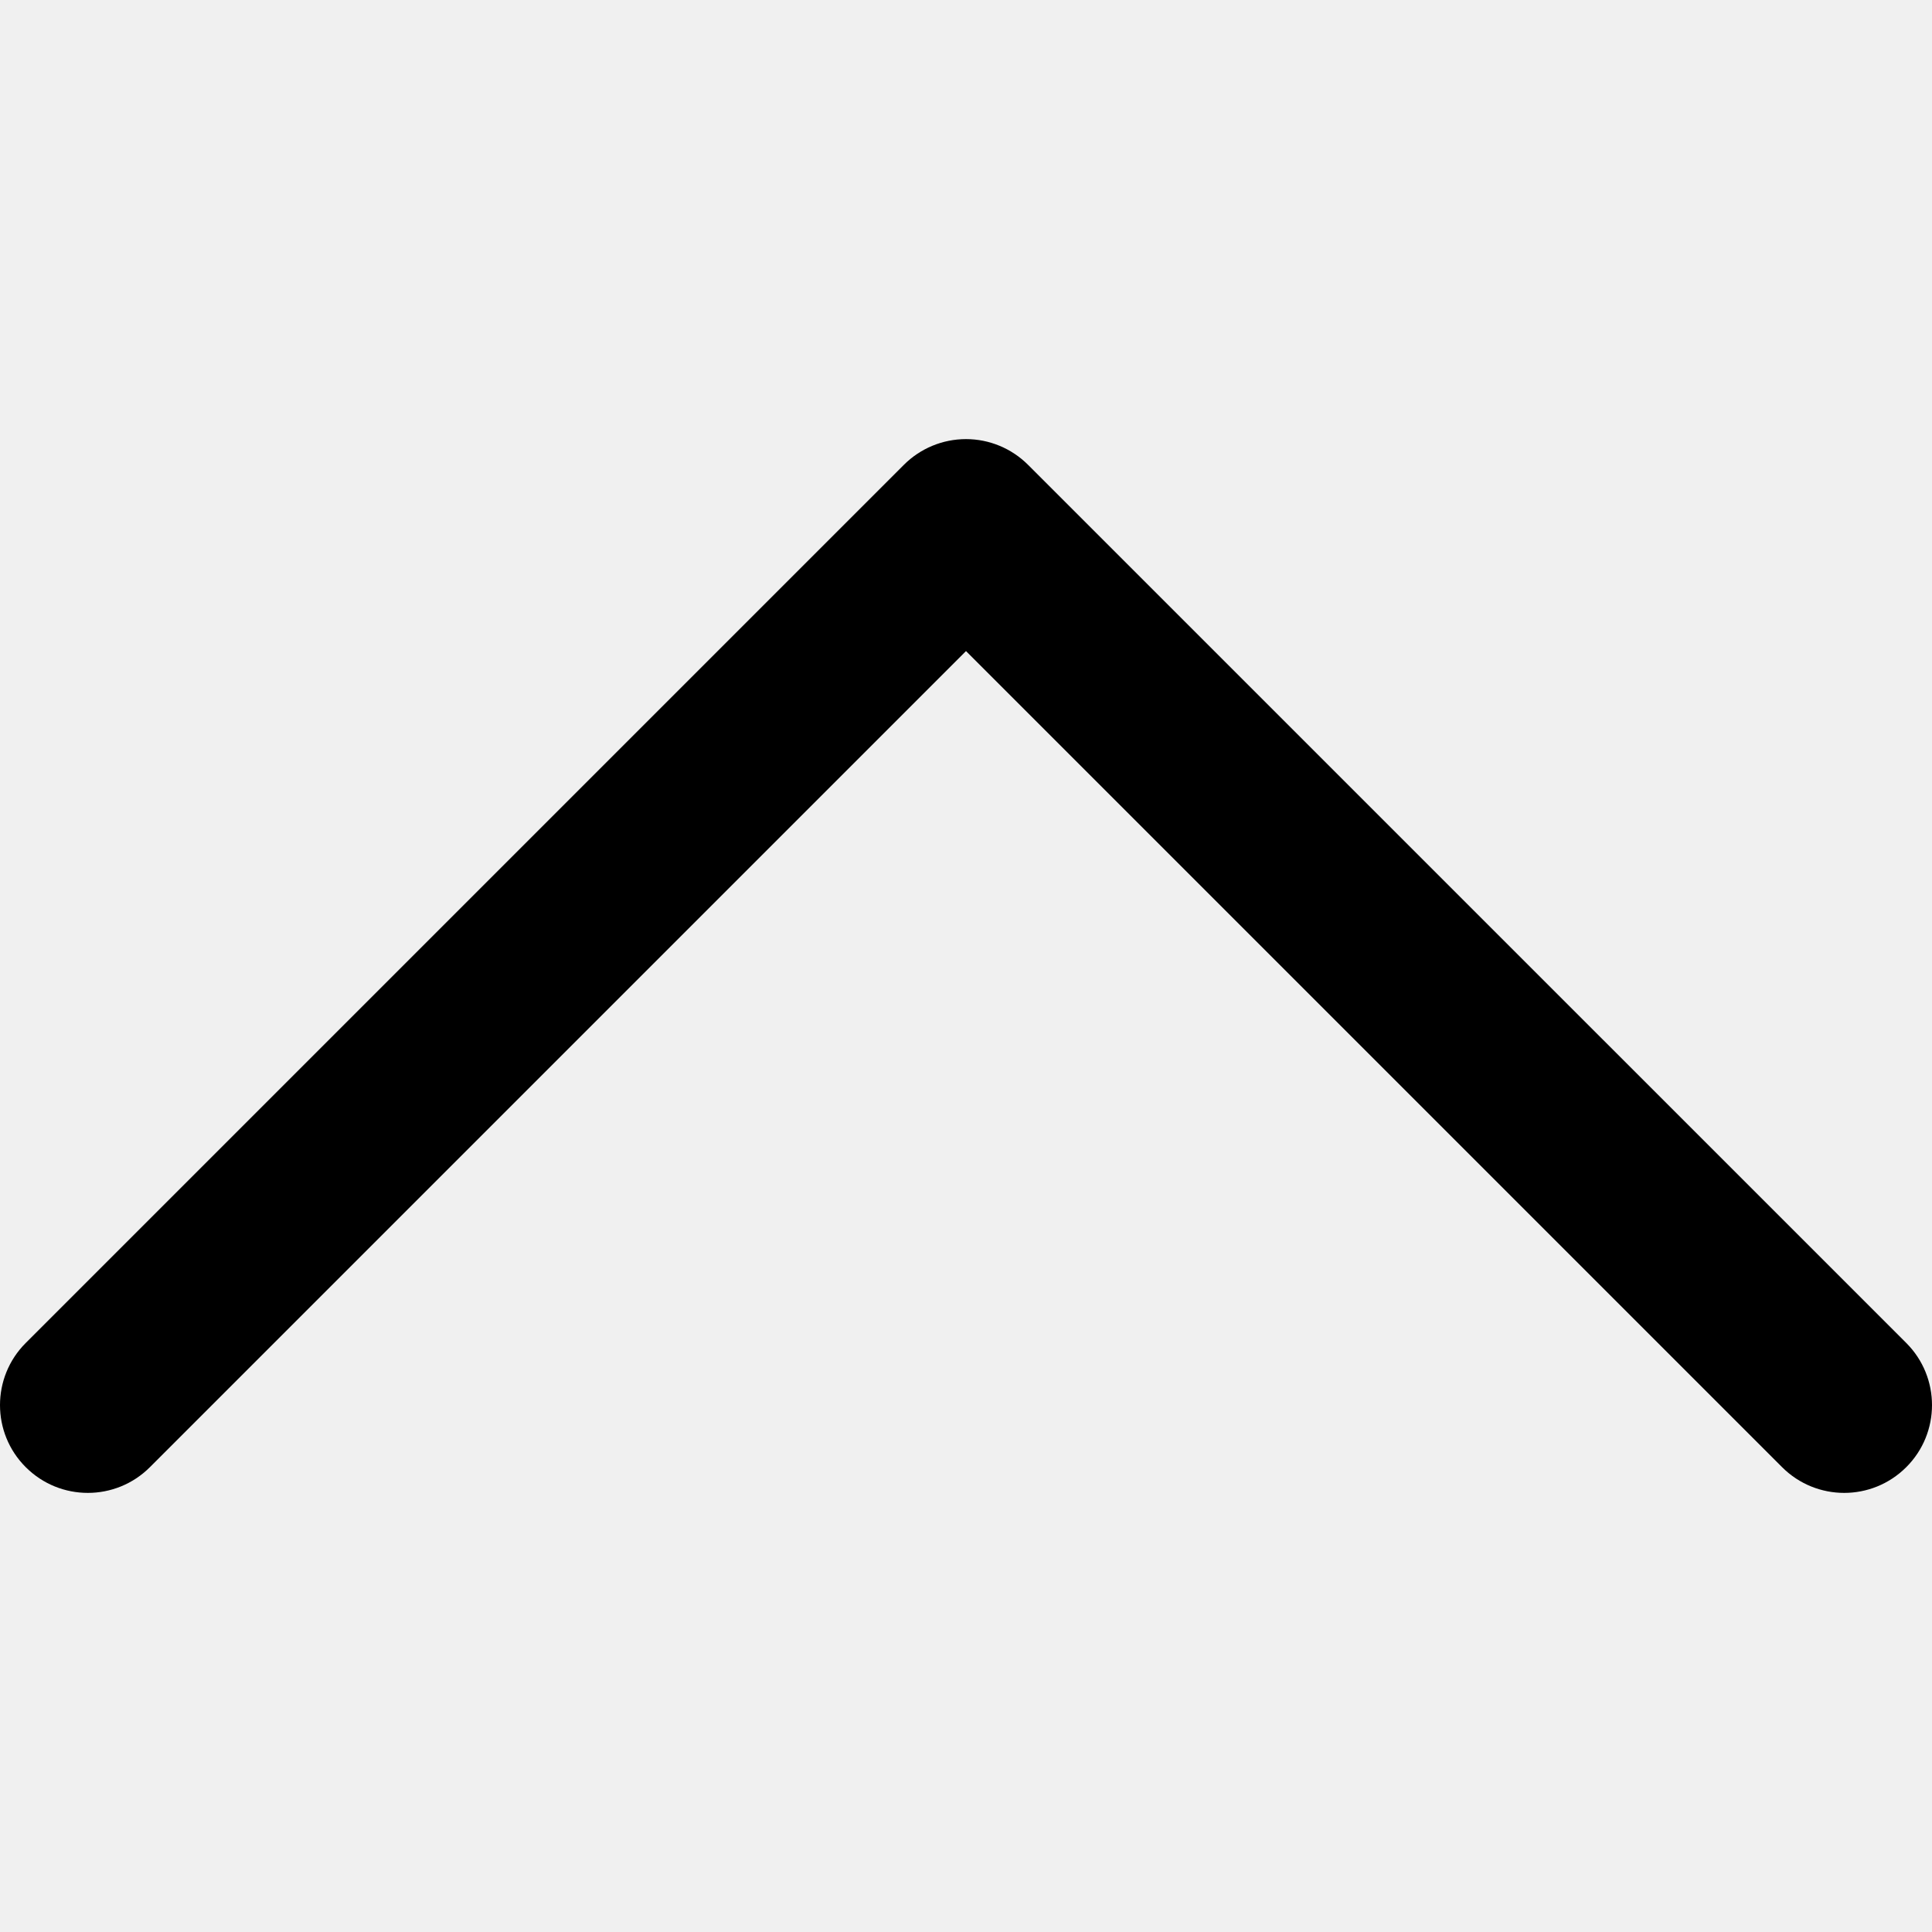
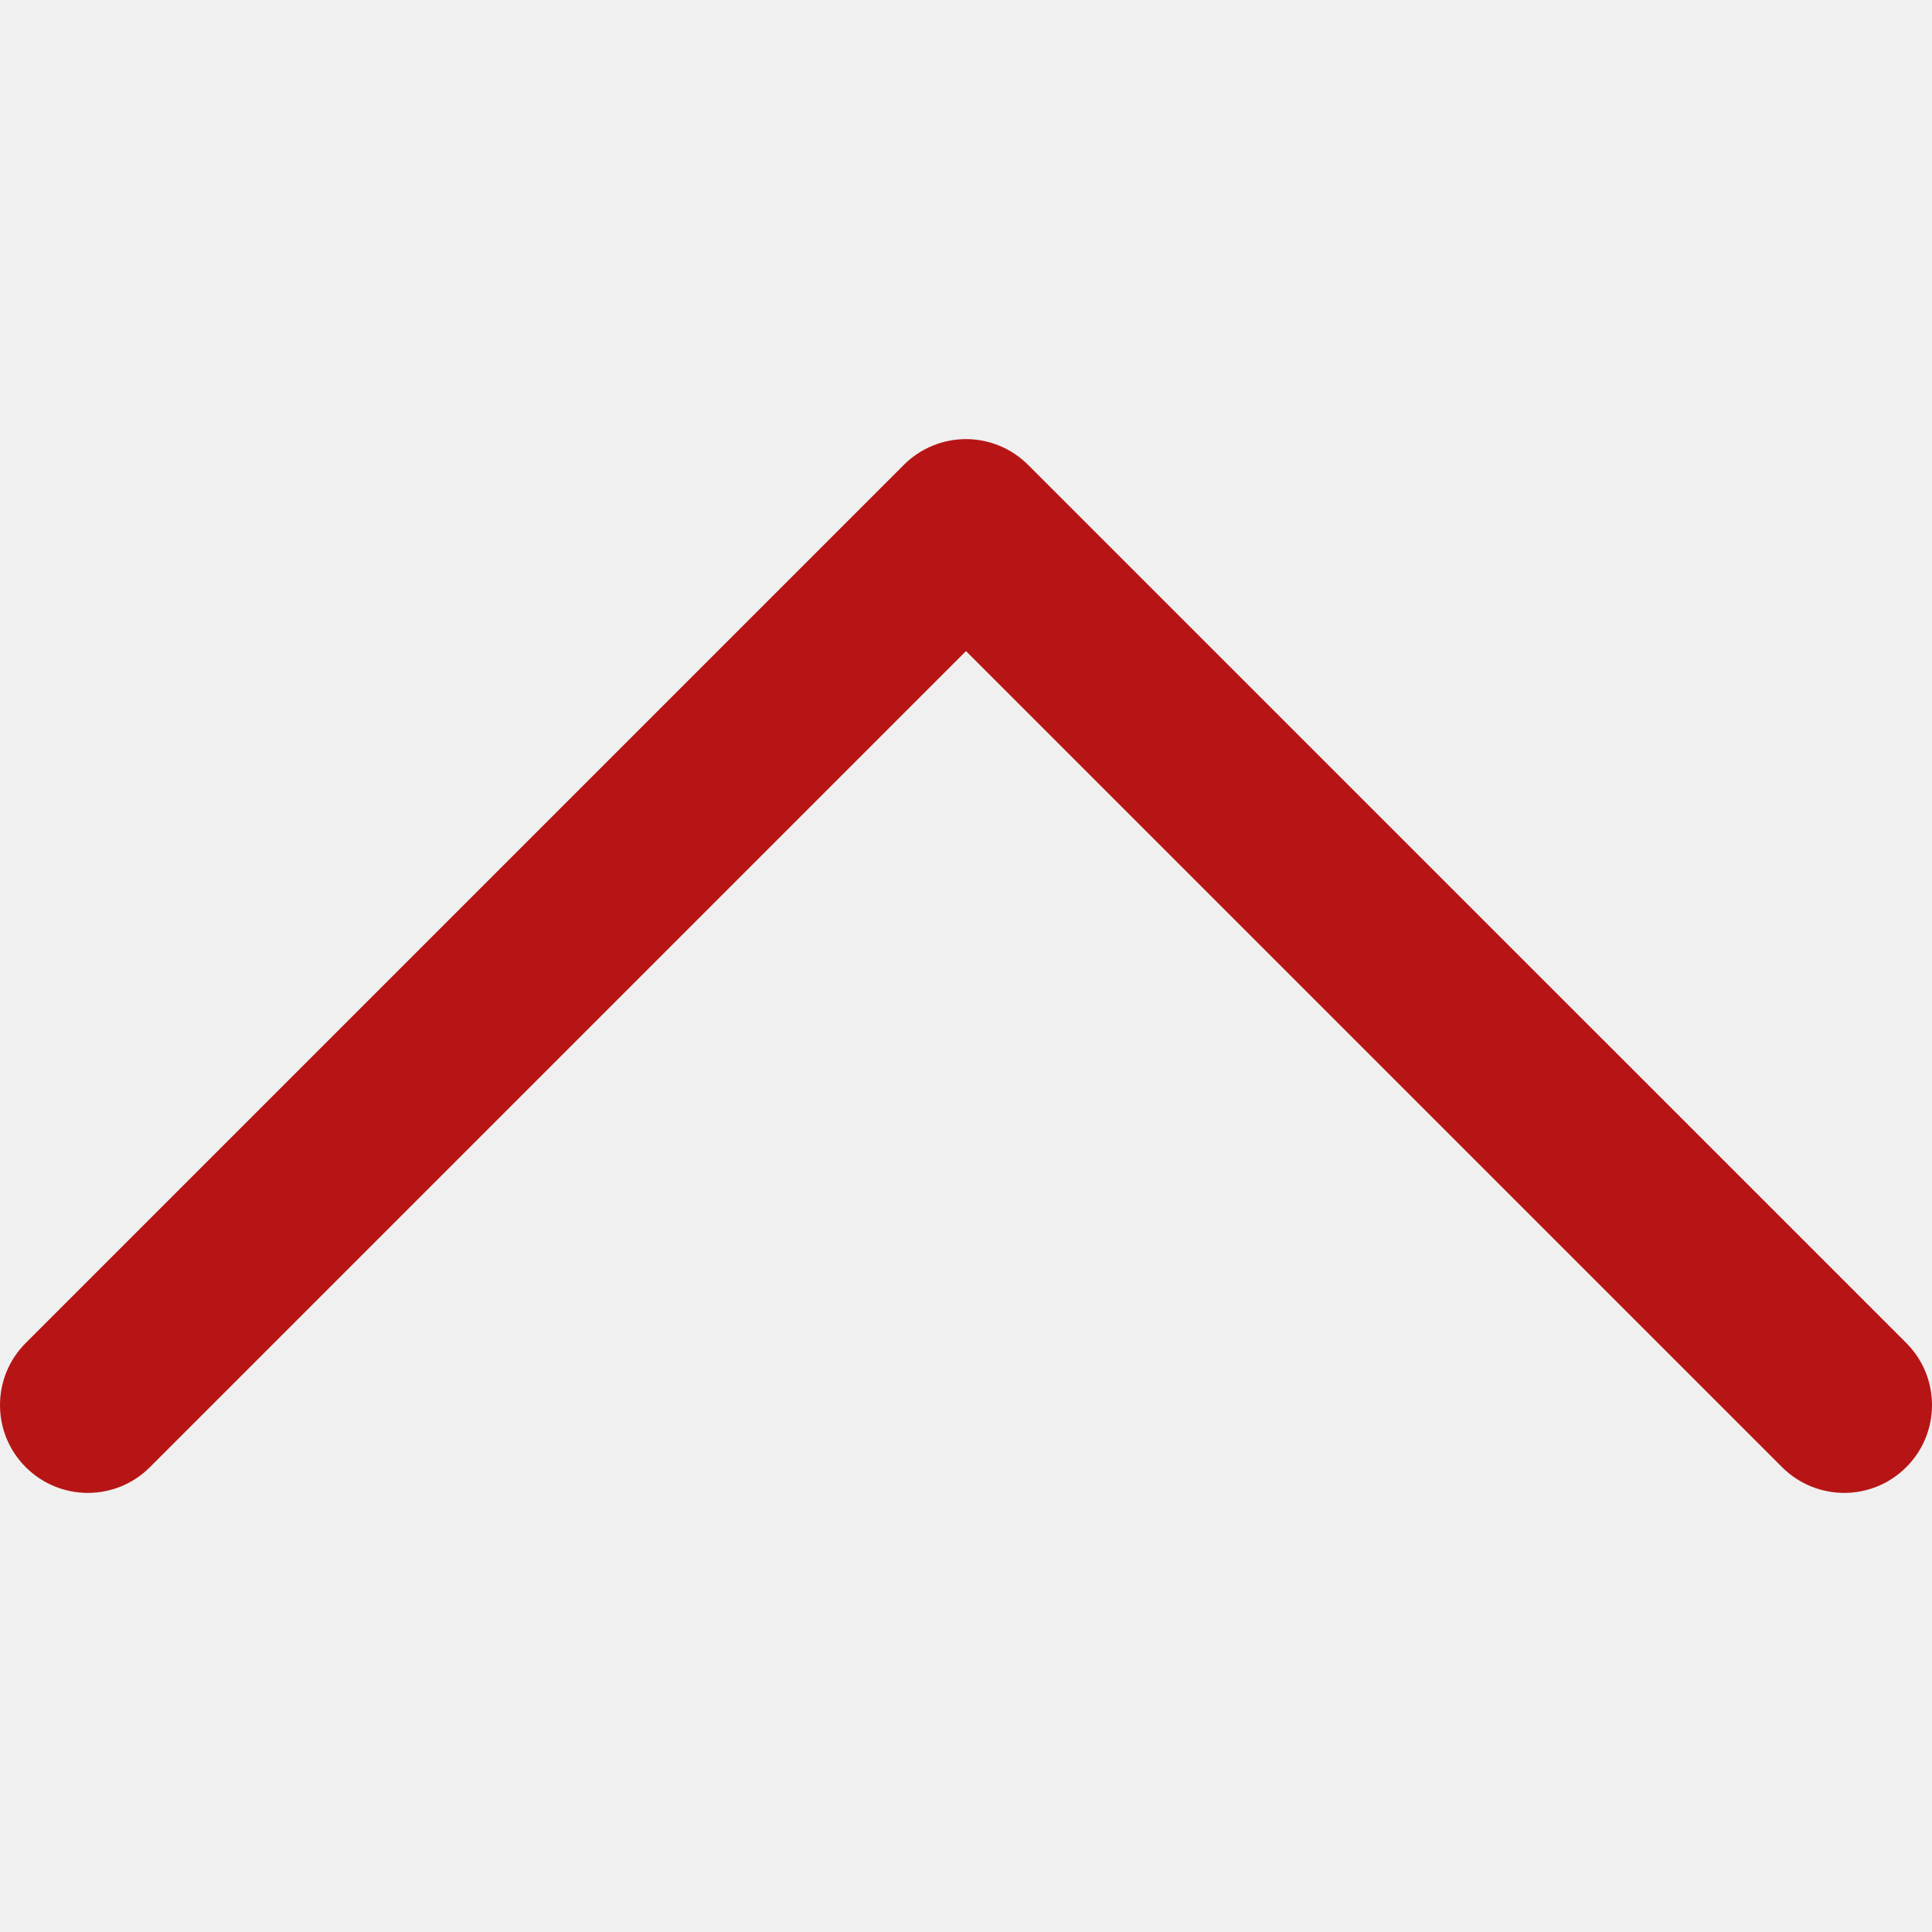
- <svg xmlns="http://www.w3.org/2000/svg" width="17" height="17" viewBox="0 0 25 25" fill="none">
+ <svg xmlns="http://www.w3.org/2000/svg" width="20" height="20" viewBox="0 0 25 25" fill="white">
  <g clip-path="url(#clip0_124_352)">
-     <path d="M24.667 17.378L13.303 6.015C13.09 5.802 12.801 5.682 12.5 5.682C12.198 5.682 11.909 5.802 11.696 6.015L0.333 17.378C-0.111 17.822 -0.111 18.542 0.333 18.985C0.777 19.429 1.496 19.429 1.94 18.985L12.5 8.425L23.06 18.985C23.282 19.207 23.573 19.318 23.864 19.318C24.154 19.318 24.445 19.207 24.667 18.985C25.111 18.542 25.111 17.822 24.667 17.378Z" fill="black" />
+     <path d="M24.667 17.378L13.303 6.015C13.09 5.802 12.801 5.682 12.5 5.682C12.198 5.682 11.909 5.802 11.696 6.015L0.333 17.378C-0.111 17.822 -0.111 18.542 0.333 18.985C0.777 19.429 1.496 19.429 1.94 18.985L12.5 8.425L23.06 18.985C23.282 19.207 23.573 19.318 23.864 19.318C24.154 19.318 24.445 19.207 24.667 18.985C25.111 18.542 25.111 17.822 24.667 17.378Z" fill="#B71515" />
  </g>
  <defs>
    <clipPath id="clip0_124_352">
      <rect width="25" height="25" fill="white" />
    </clipPath>
  </defs>
</svg>
